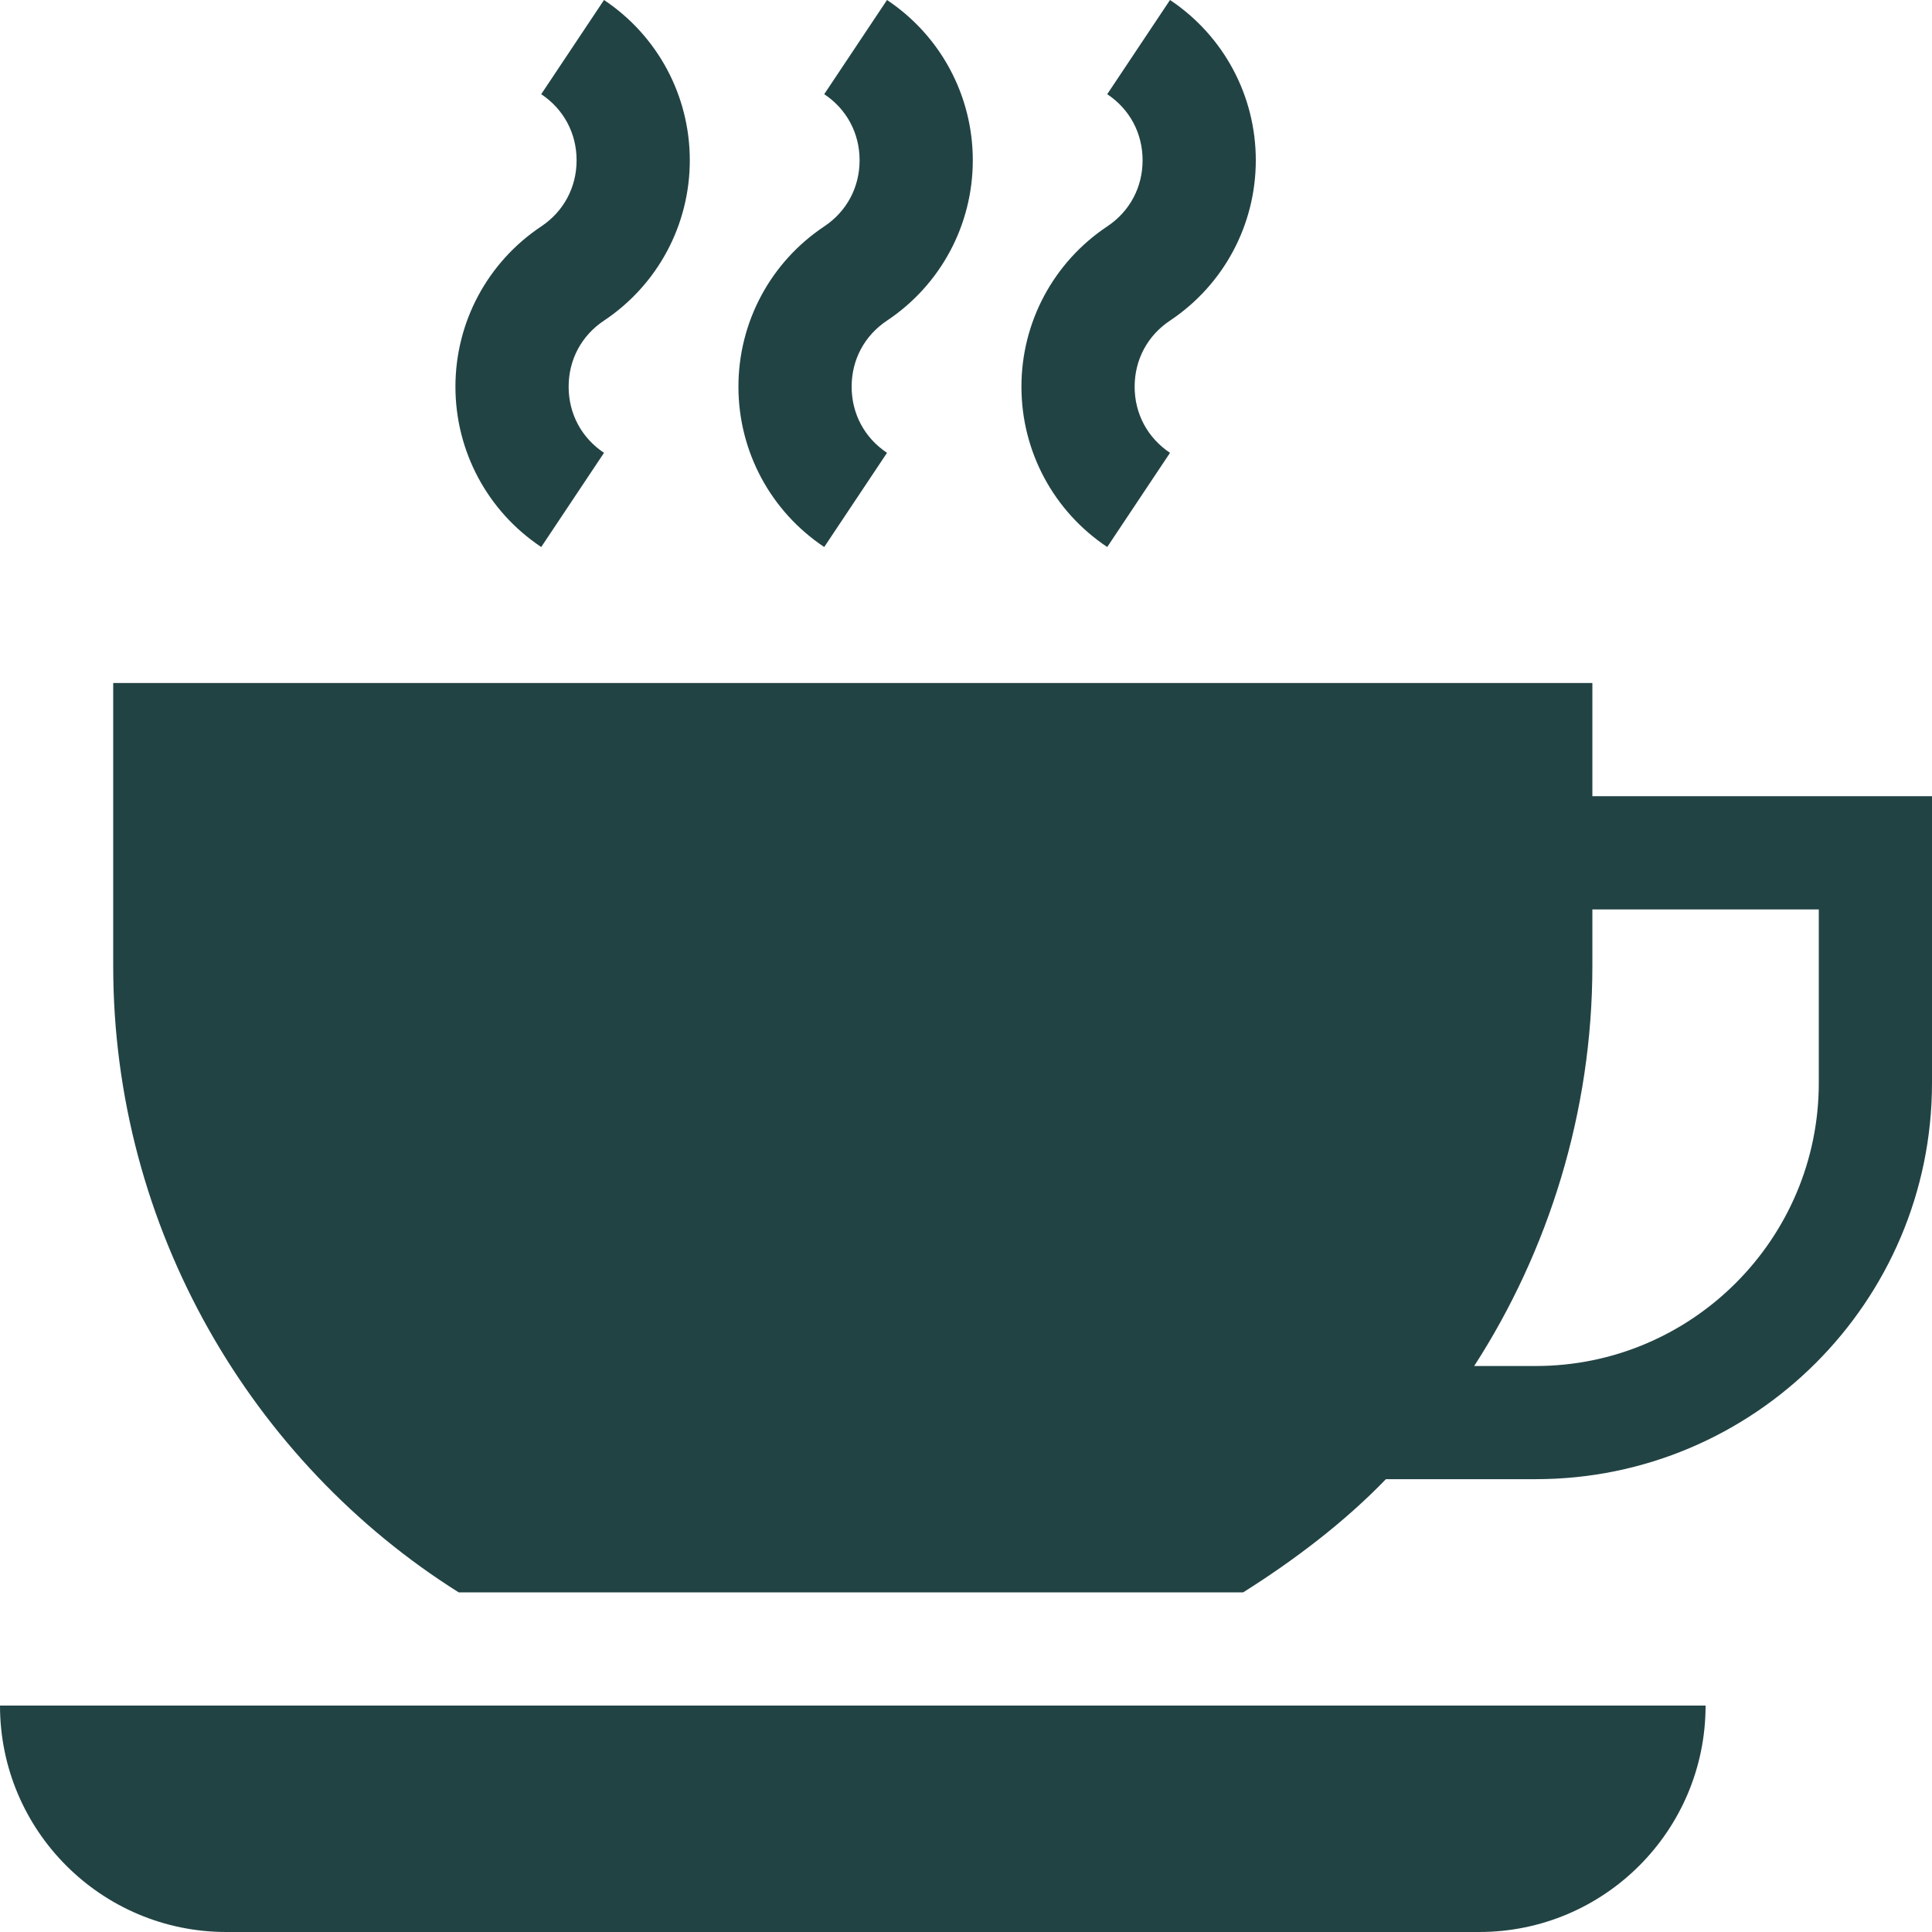
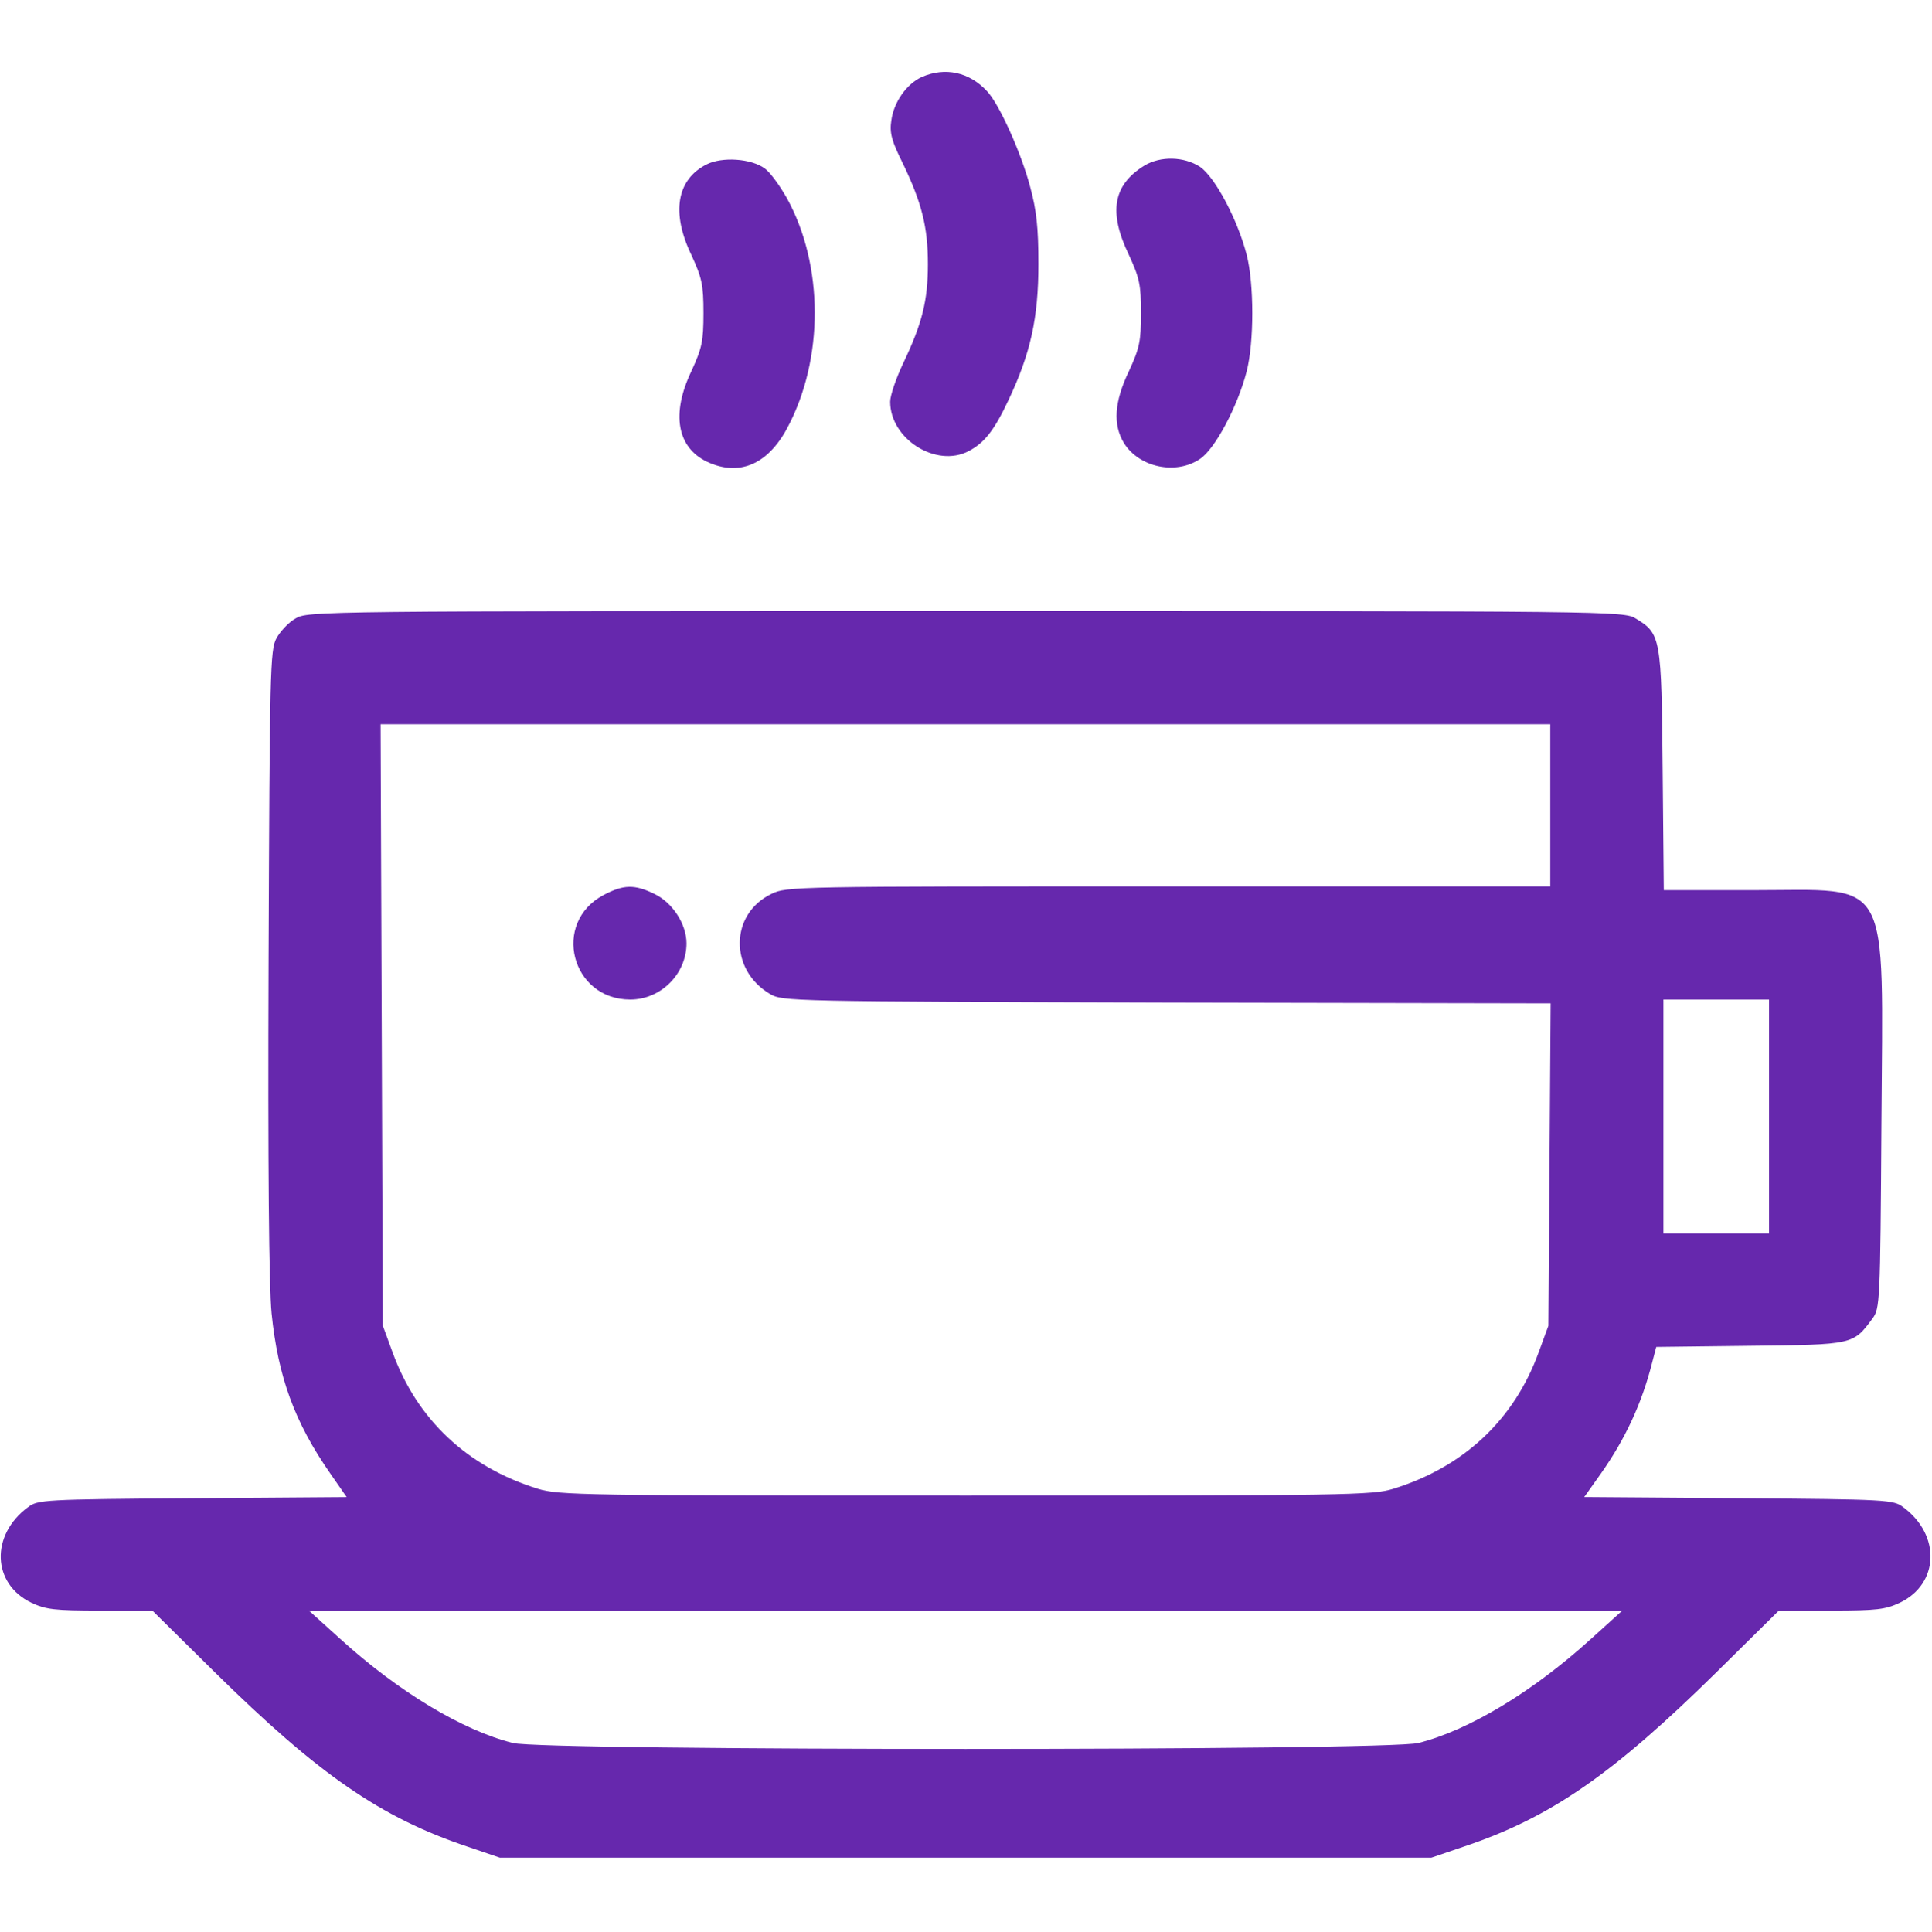
- <svg xmlns="http://www.w3.org/2000/svg" width="52" height="52" viewBox="0 0 52 52" fill="none">
-   <path d="M42.859 21.43V18.383H3.047V26C3.047 33.059 6.771 39.352 12.346 42.859H33.459C34.828 41.998 36.184 40.971 37.302 39.812H41.336C47.215 39.812 52 35.028 52 29.148V21.43H42.859ZM48.953 29.148C48.953 33.348 45.536 36.766 41.336 36.766H39.678C41.67 33.683 42.859 29.937 42.859 26V24.477H48.953V29.148Z" fill="#224344" />
-   <path d="M16.257 0L14.567 2.535C15.172 2.938 15.519 3.587 15.519 4.314C15.519 5.042 15.172 5.691 14.567 6.094C13.121 7.058 12.258 8.671 12.258 10.408C12.258 12.146 13.121 13.759 14.567 14.723L16.257 12.188C15.651 11.784 15.305 11.136 15.305 10.408C15.305 9.681 15.651 9.032 16.257 8.629C17.703 7.665 18.566 6.052 18.566 4.314C18.566 2.577 17.703 0.964 16.257 0Z" fill="#224344" />
-   <path d="M23.874 0L22.184 2.535C22.79 2.938 23.136 3.587 23.136 4.314C23.136 5.042 22.79 5.691 22.184 6.094C20.738 7.058 19.875 8.671 19.875 10.408C19.875 12.146 20.738 13.759 22.184 14.723L23.874 12.188C23.268 11.784 22.922 11.136 22.922 10.408C22.922 9.681 23.268 9.032 23.874 8.629C25.32 7.665 26.183 6.052 26.183 4.314C26.183 2.577 25.32 0.964 23.874 0Z" fill="#224344" />
-   <path d="M31.491 0L29.801 2.535C30.407 2.938 30.753 3.587 30.753 4.314C30.753 5.042 30.407 5.691 29.801 6.094C28.355 7.058 27.492 8.671 27.492 10.408C27.492 12.146 28.355 13.759 29.801 14.723L31.491 12.188C30.886 11.784 30.539 11.136 30.539 10.408C30.539 9.681 30.886 9.032 31.491 8.629C32.937 7.665 33.8 6.052 33.8 4.314C33.8 2.577 32.937 0.964 31.491 0Z" fill="#224344" />
-   <path d="M0 45.906C0 49.272 2.728 52 6.094 52H39.812C43.178 52 45.906 49.272 45.906 45.906H0Z" fill="#224344" />
+ <svg xmlns="http://www.w3.org/2000/svg" version="1.0" width="52pt" height="52pt" viewBox="0 0 512 512" preserveAspectRatio="xMidYMid meet">
+   <g transform="translate(0,512) scale(0.1,-0.1)" fill="#6628AD" stroke="none">
+     <path d="M2444 4916 c-40 -18 -75 -67 -81 -116 -5 -32 1 -54 30 -112 51 -106 67 -170 67 -268 0 -97 -15 -157 -65 -262 -19 -40 -35 -86 -35 -103 0 -99 122 -176 208 -131 42 22 68 55 106 136 58 123 79 216 79 360 0 96 -5 143 -22 205 -24 91 -82 219 -114 253 -47 51 -111 65 -173 38z" />
+     <path d="M1873 4684 c-79 -40 -94 -128 -40 -240 28 -61 32 -79 32 -154 0 -75 -4 -93 -32 -154 -54 -113 -38 -202 41 -240 85 -40 161 -8 213 89 98 183 97 433 -1 610 -18 32 -44 68 -58 78 -36 27 -114 32 -155 11z" />
+     <path d="M3034 4681 c-83 -51 -96 -123 -41 -237 28 -61 32 -79 32 -154 0 -75 -4 -93 -32 -154 -39 -81 -43 -142 -13 -191 40 -64 137 -85 201 -42 40 26 100 139 124 232 20 77 20 233 0 310 -24 93 -84 206 -124 233 -42 27 -104 29 -147 3z" />
+     <path d="M783 3480 c-18 -10 -40 -34 -50 -52 -17 -31 -18 -86 -21 -858 -2 -545 1 -861 8 -932 17 -168 61 -289 156 -425 l43 -62 -409 -3 c-395 -3 -410 -4 -436 -24 -100 -74 -95 -203 9 -253 38 -18 61 -21 182 -21 l139 0 165 -163 c276 -272 441 -386 671 -463 l85 -29 1235 0 1235 0 85 29 c230 77 395 191 671 463 l165 163 139 0 c121 0 144 3 182 21 104 50 109 179 9 253 -26 20 -41 21 -437 24 l-409 3 44 62 c65 92 109 187 136 294 l11 42 249 3 c274 3 273 3 324 72 20 27 21 40 24 517 4 667 30 619 -340 619 l-237 0 -3 318 c-3 352 -5 362 -71 402 -31 20 -64 20 -1777 20 -1713 0 -1746 0 -1777 -20z m3327 -495 l0 -215 -1012 0 c-991 0 -1013 0 -1053 -20 -110 -53 -112 -201 -4 -265 33 -20 55 -20 1052 -23 l1018 -2 -3 -428 -3 -427 -26 -71 c-65 -178 -198 -303 -385 -361 -56 -17 -119 -18 -1134 -18 -1015 0 -1078 1 -1134 18 -187 58 -320 183 -385 361 l-26 71 -3 798 -3 797 1551 0 1550 0 0 -215z m580 -825 l0 -310 -140 0 -140 0 0 310 0 310 140 0 140 0 0 -310z m-472 -1385 c-154 -140 -325 -243 -458 -276 -81 -21 -2319 -21 -2400 0 -133 33 -304 136 -458 276 l-83 75 1741 0 1741 0 -83 -75z" />
+     <path d="M1600 2747 c-138 -73 -86 -277 71 -277 81 0 149 68 149 149 0 51 -37 108 -85 131 -53 26 -82 25 -135 -3z" />
+   </g>
</svg>
